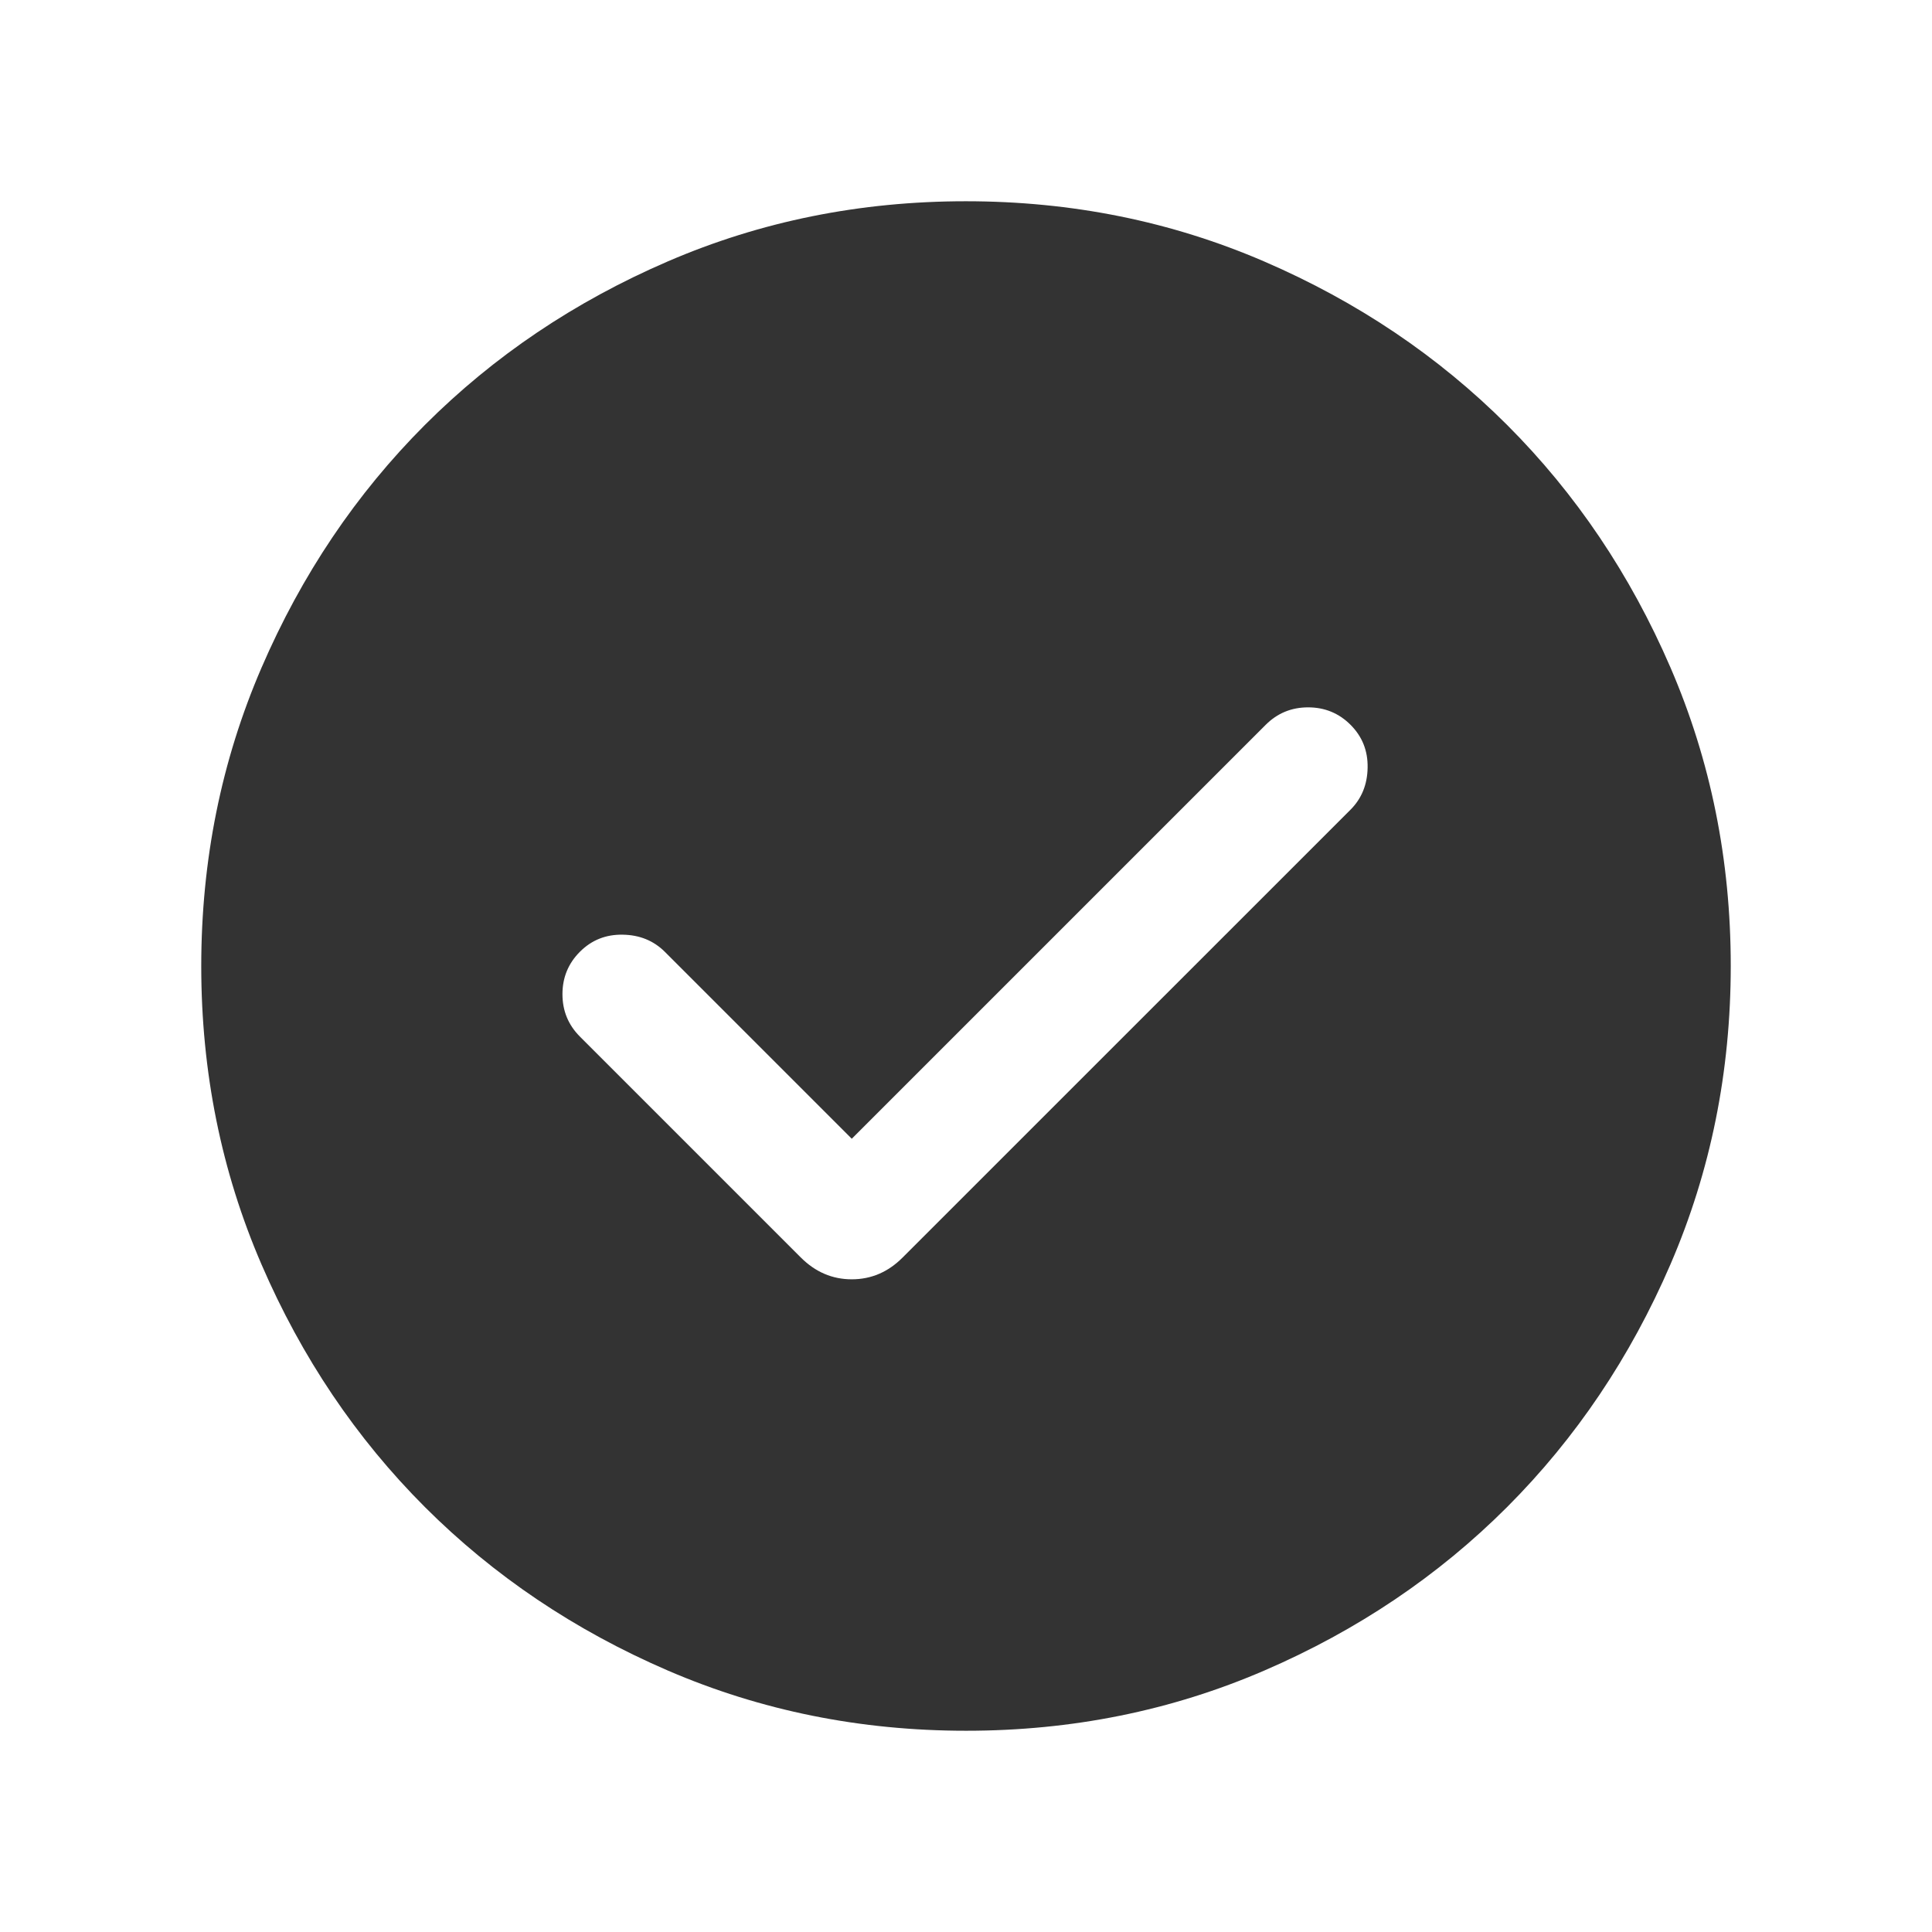
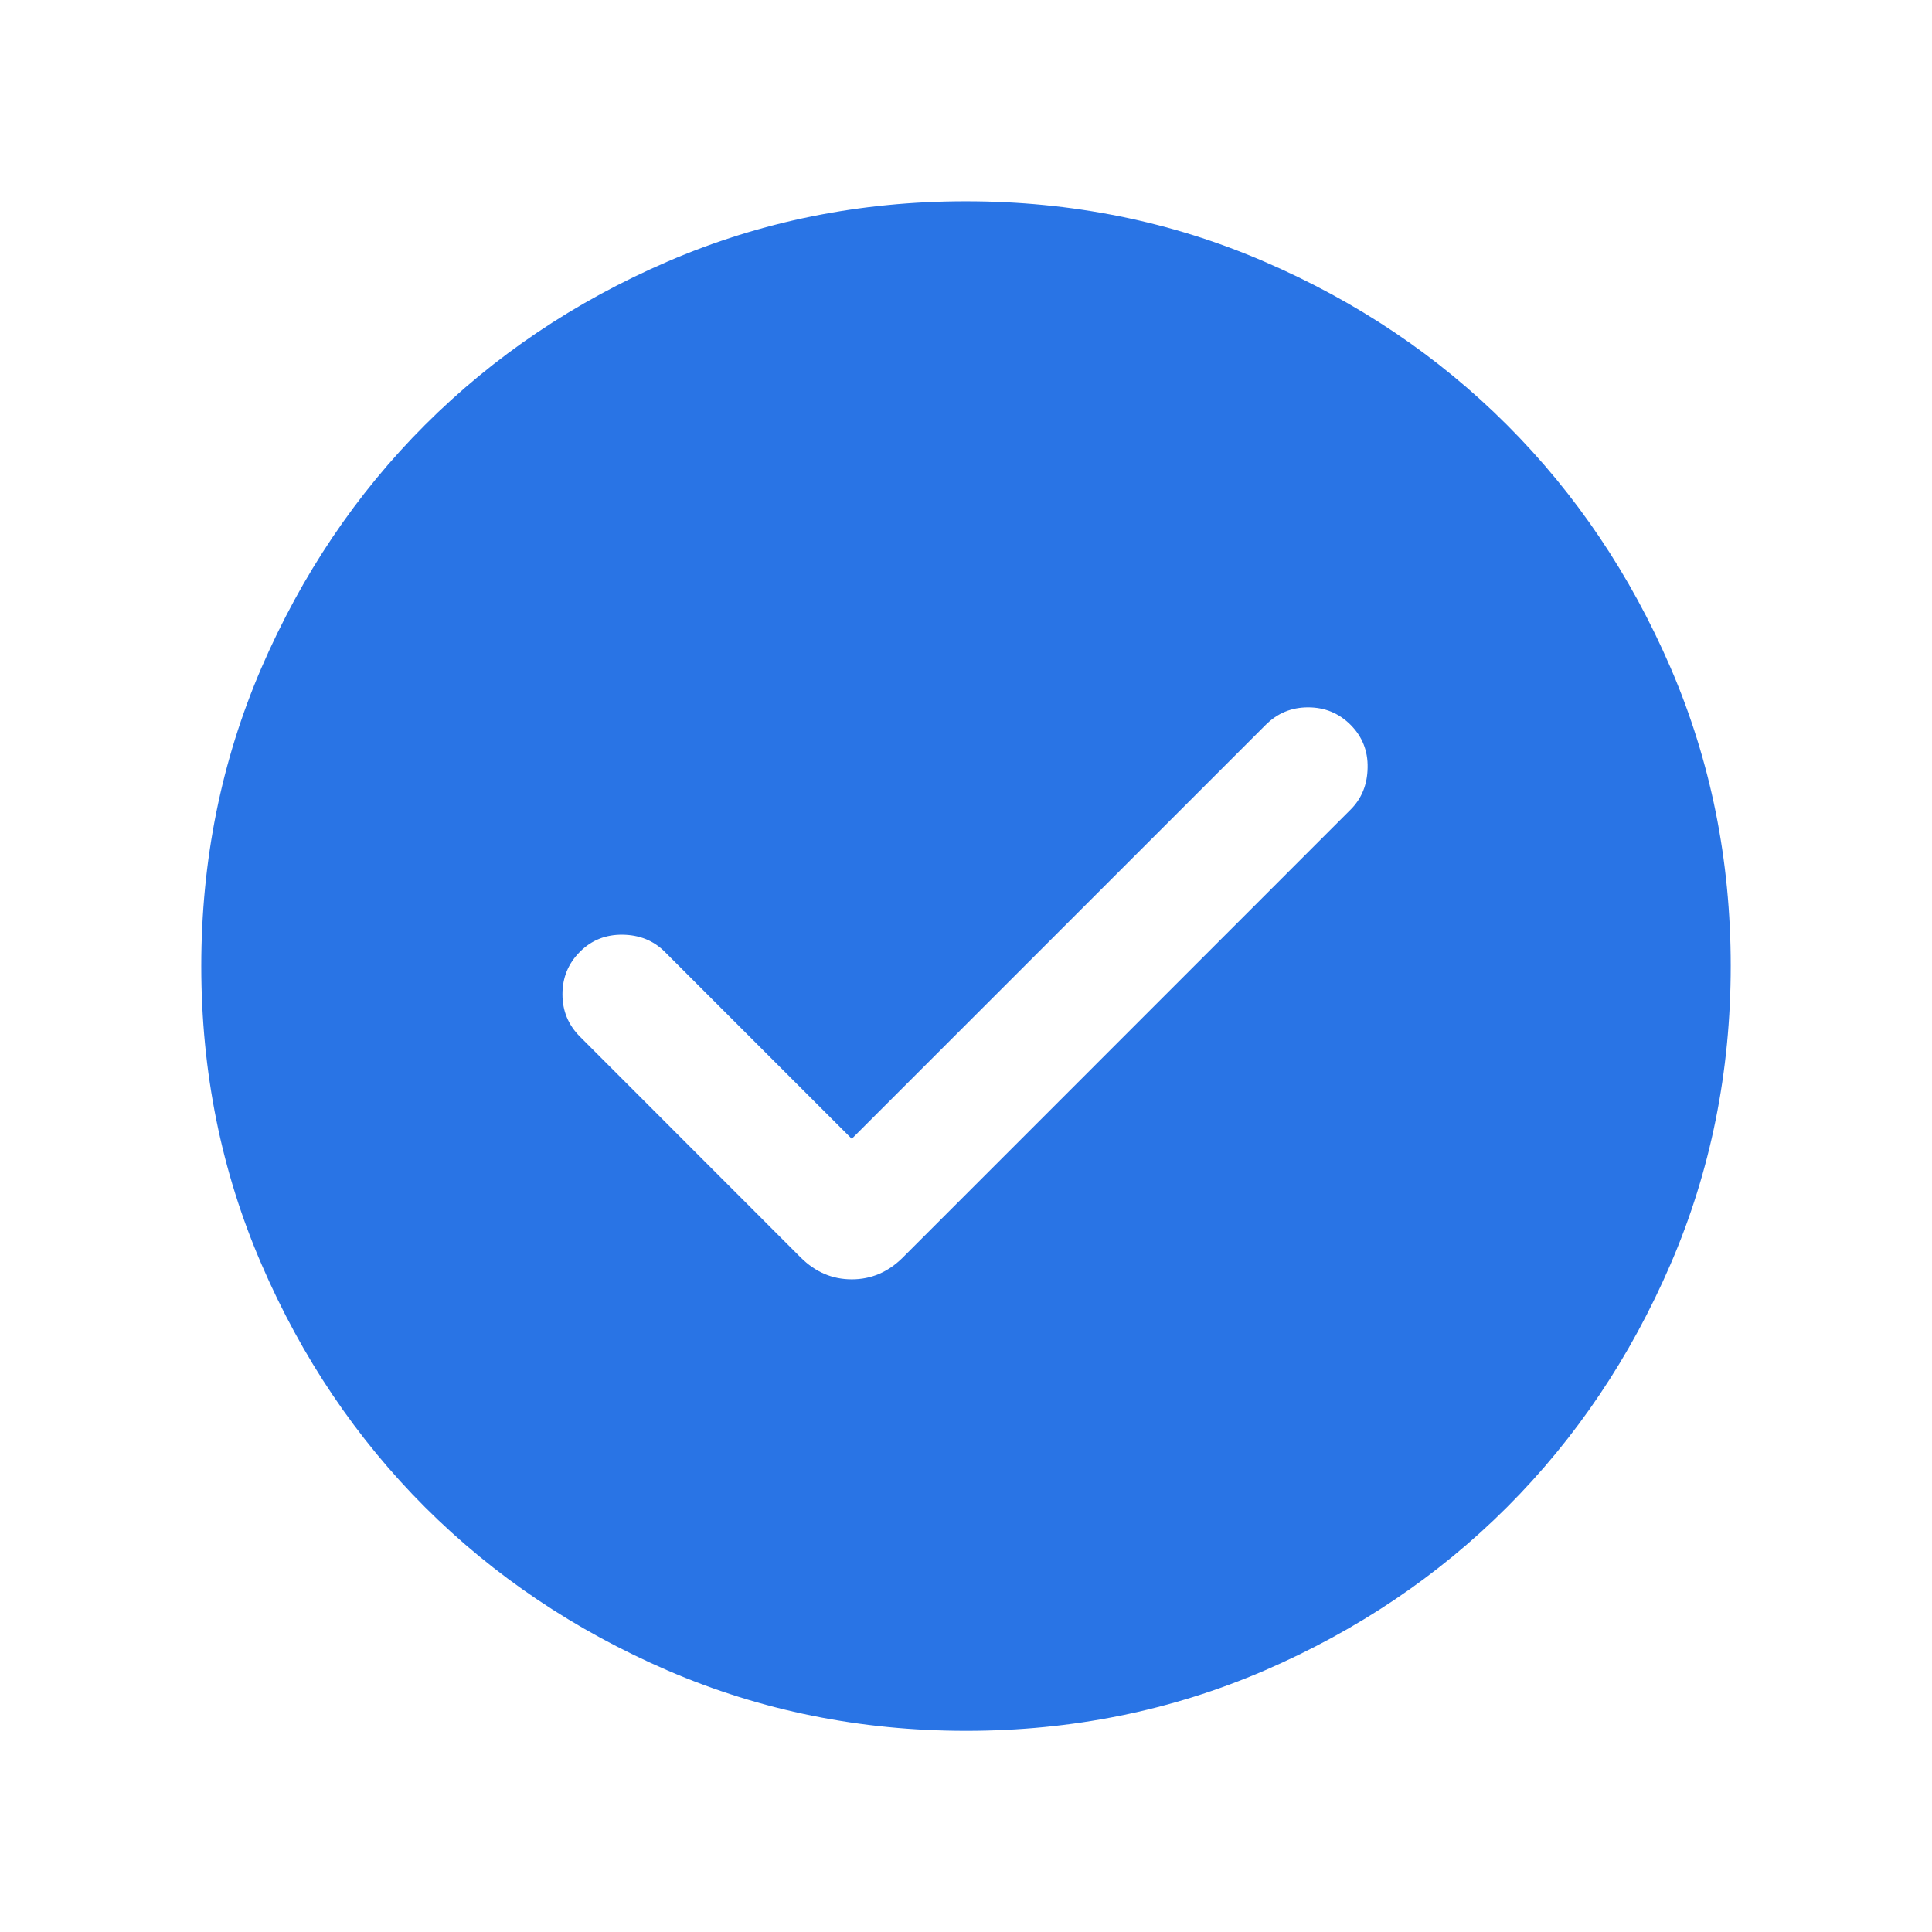
- <svg xmlns="http://www.w3.org/2000/svg" width="24" height="24" viewBox="0 0 24 24" fill="none">
-   <path d="M10.581 14.146L8.258 11.823C8.119 11.685 7.945 11.614 7.736 11.611C7.526 11.607 7.349 11.678 7.204 11.823C7.059 11.968 6.987 12.144 6.987 12.35C6.987 12.556 7.059 12.732 7.204 12.877L9.948 15.621C10.129 15.802 10.34 15.892 10.581 15.892C10.822 15.892 11.033 15.802 11.213 15.621L16.777 10.058C16.915 9.919 16.986 9.745 16.989 9.536C16.993 9.326 16.922 9.149 16.777 9.004C16.632 8.859 16.456 8.787 16.25 8.787C16.044 8.787 15.868 8.859 15.723 9.004L10.581 14.146ZM12.002 21.5C10.688 21.5 9.453 21.251 8.296 20.752C7.14 20.253 6.135 19.577 5.279 18.722C4.424 17.867 3.747 16.862 3.248 15.706C2.749 14.55 2.5 13.316 2.5 12.002C2.5 10.688 2.749 9.453 3.248 8.296C3.747 7.14 4.423 6.135 5.278 5.279C6.133 4.424 7.138 3.747 8.294 3.248C9.45 2.749 10.684 2.5 11.998 2.5C13.312 2.5 14.547 2.749 15.704 3.248C16.86 3.747 17.865 4.423 18.721 5.278C19.576 6.133 20.253 7.138 20.752 8.294C21.251 9.45 21.5 10.684 21.5 11.998C21.5 13.312 21.251 14.547 20.752 15.704C20.253 16.86 19.577 17.865 18.722 18.721C17.867 19.576 16.862 20.253 15.706 20.752C14.55 21.251 13.316 21.5 12.002 21.5Z" fill="#333333" />
+ <svg xmlns="http://www.w3.org/2000/svg" width="16" height="16" viewBox="0 0 16 16" fill="none">
+   <path d="M7.054 9.431L5.505 7.882C5.413 7.79 5.297 7.743 5.157 7.741C5.017 7.739 4.899 7.786 4.803 7.882C4.706 7.979 4.658 8.096 4.658 8.234C4.658 8.371 4.706 8.488 4.803 8.585L6.632 10.415C6.753 10.535 6.893 10.595 7.054 10.595C7.215 10.595 7.355 10.535 7.476 10.415L11.185 6.705C11.277 6.613 11.324 6.497 11.326 6.357C11.329 6.218 11.281 6.099 11.185 6.003C11.088 5.906 10.971 5.858 10.833 5.858C10.696 5.858 10.579 5.906 10.482 6.003L7.054 9.431ZM8.001 14.334C7.125 14.334 6.302 14.167 5.531 13.835C4.76 13.502 4.09 13.051 3.52 12.482C2.95 11.912 2.498 11.241 2.166 10.471C1.833 9.701 1.667 8.877 1.667 8.001C1.667 7.125 1.833 6.302 2.165 5.531C2.498 4.761 2.949 4.09 3.519 3.52C4.089 2.95 4.759 2.498 5.529 2.166C6.3 1.833 7.123 1.667 7.999 1.667C8.875 1.667 9.698 1.833 10.469 2.166C11.24 2.498 11.91 2.949 12.48 3.519C13.05 4.089 13.502 4.759 13.835 5.53C14.167 6.3 14.333 7.123 14.333 7.999C14.333 8.875 14.167 9.699 13.835 10.469C13.502 11.24 13.051 11.911 12.481 12.481C11.911 13.051 11.241 13.502 10.471 13.835C9.7 14.167 8.877 14.334 8.001 14.334Z" fill="#2974E5" />
</svg>
